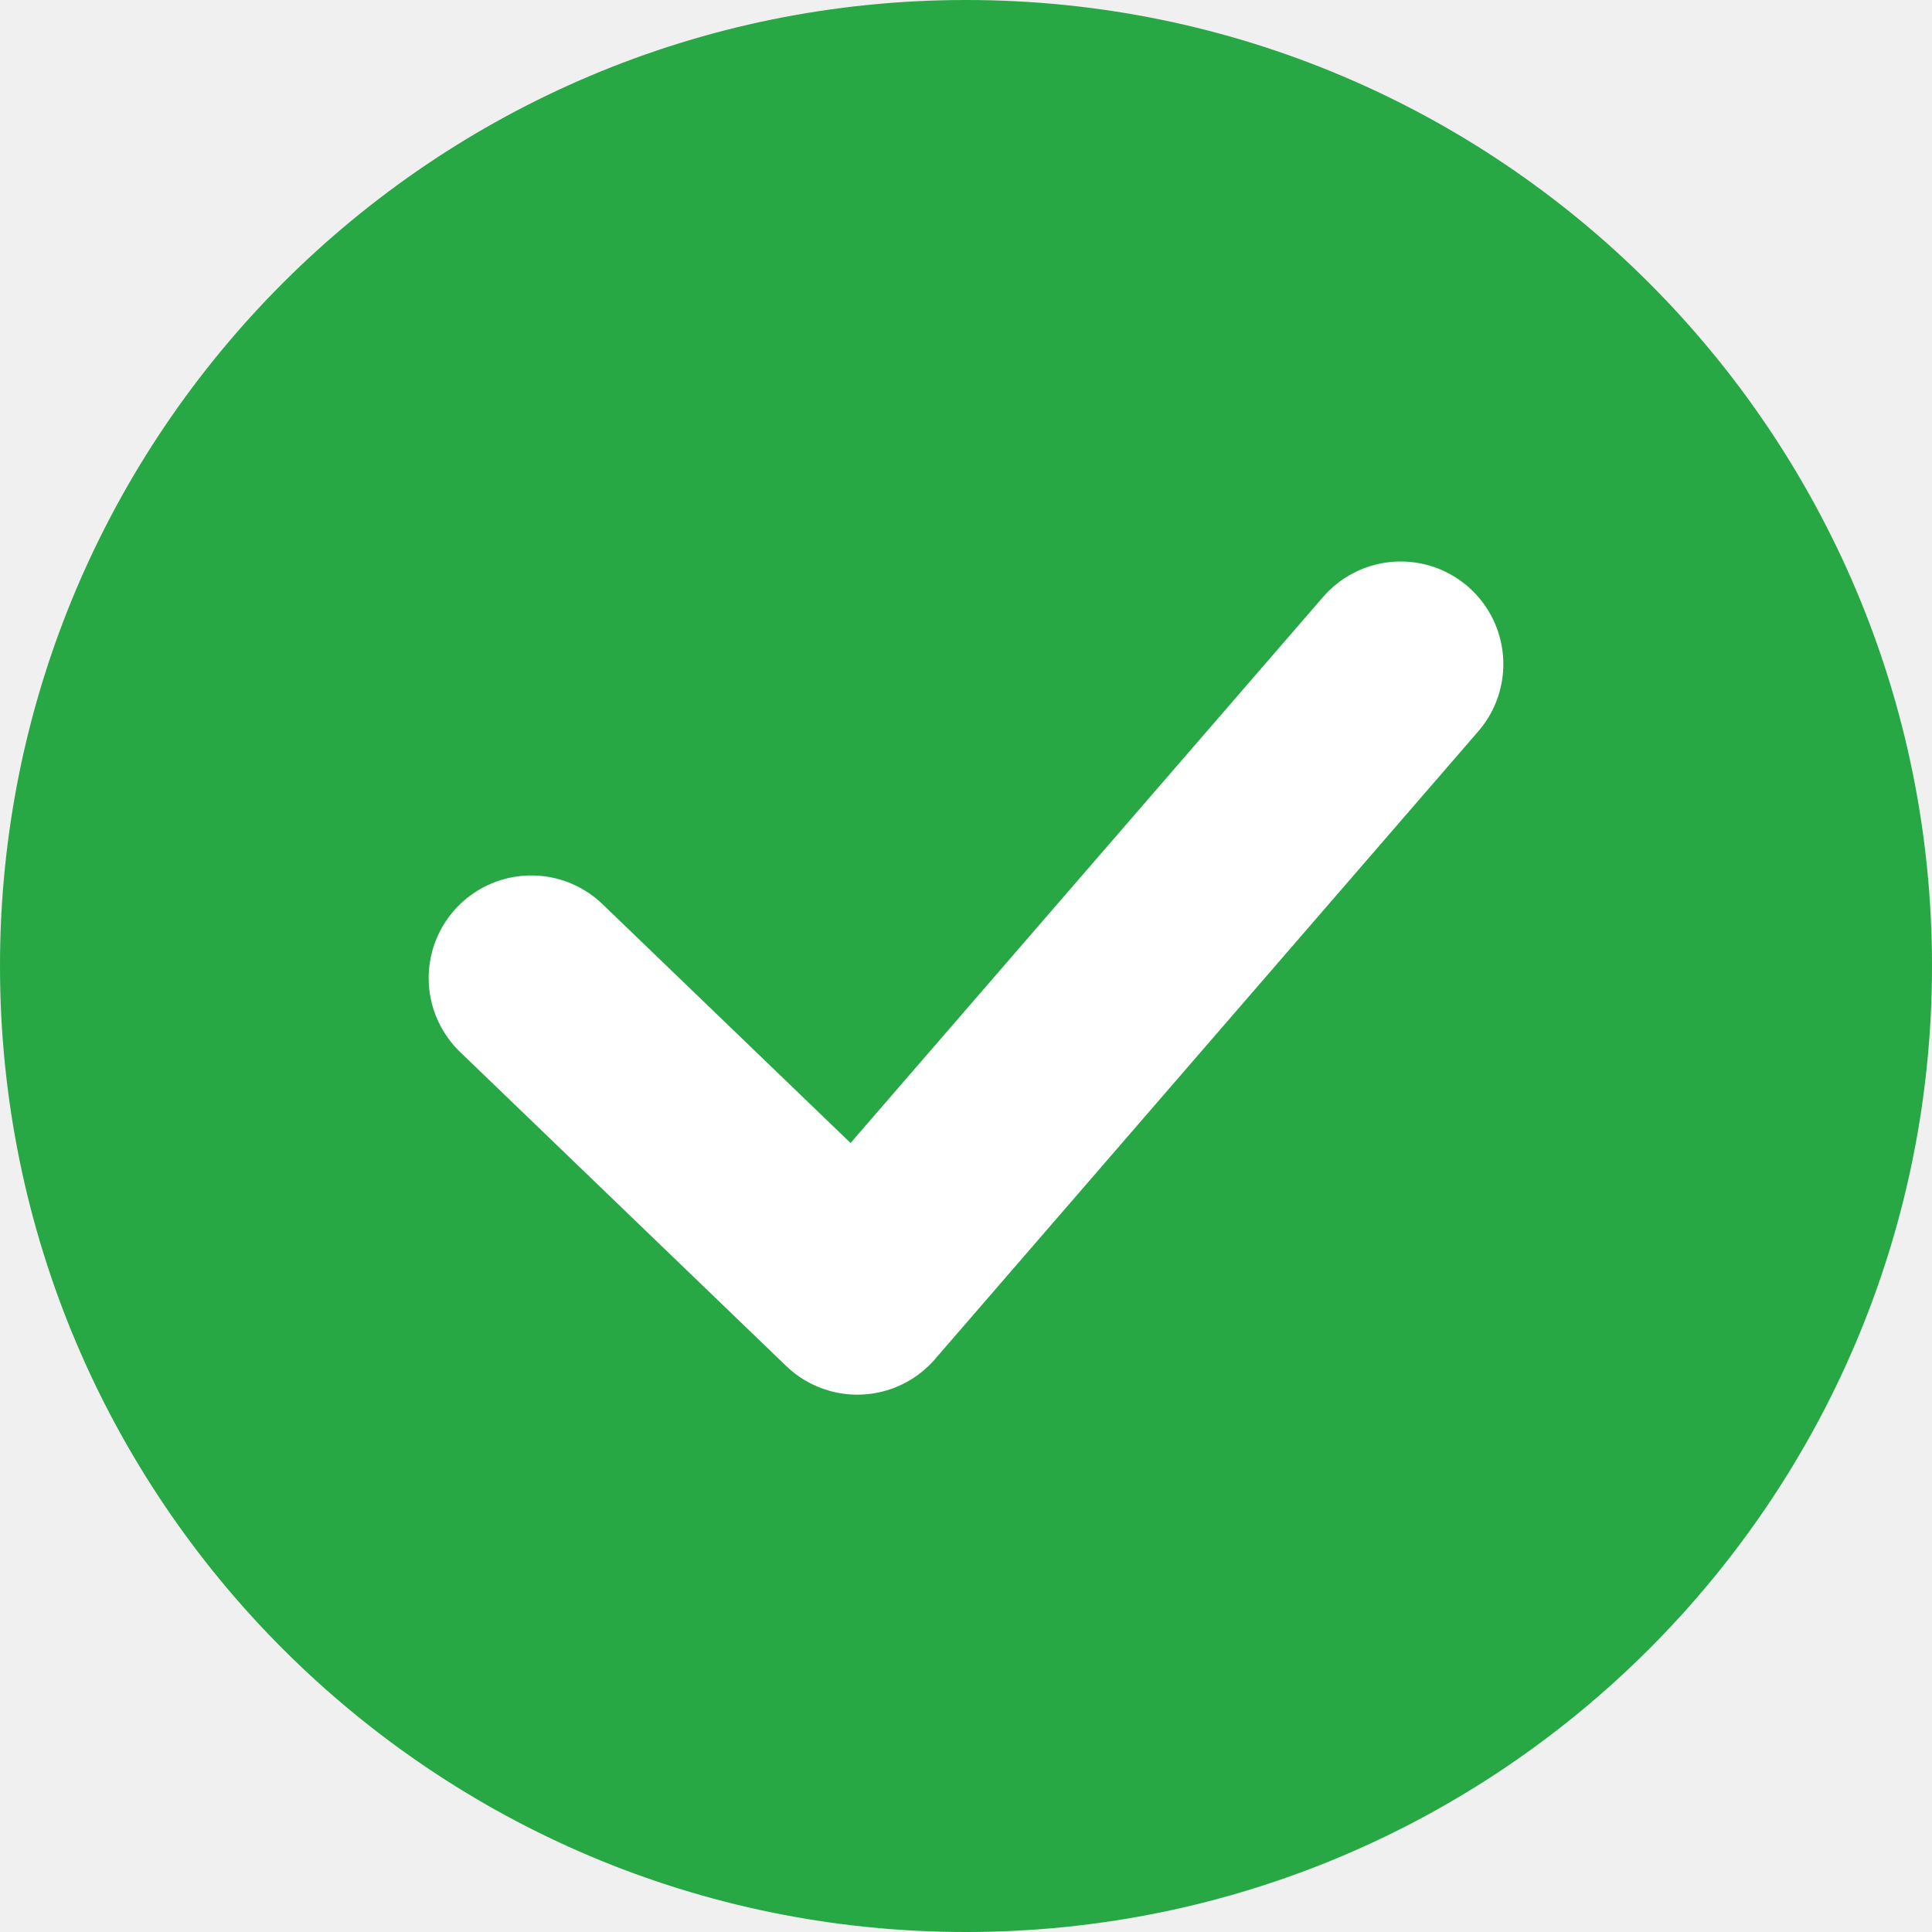
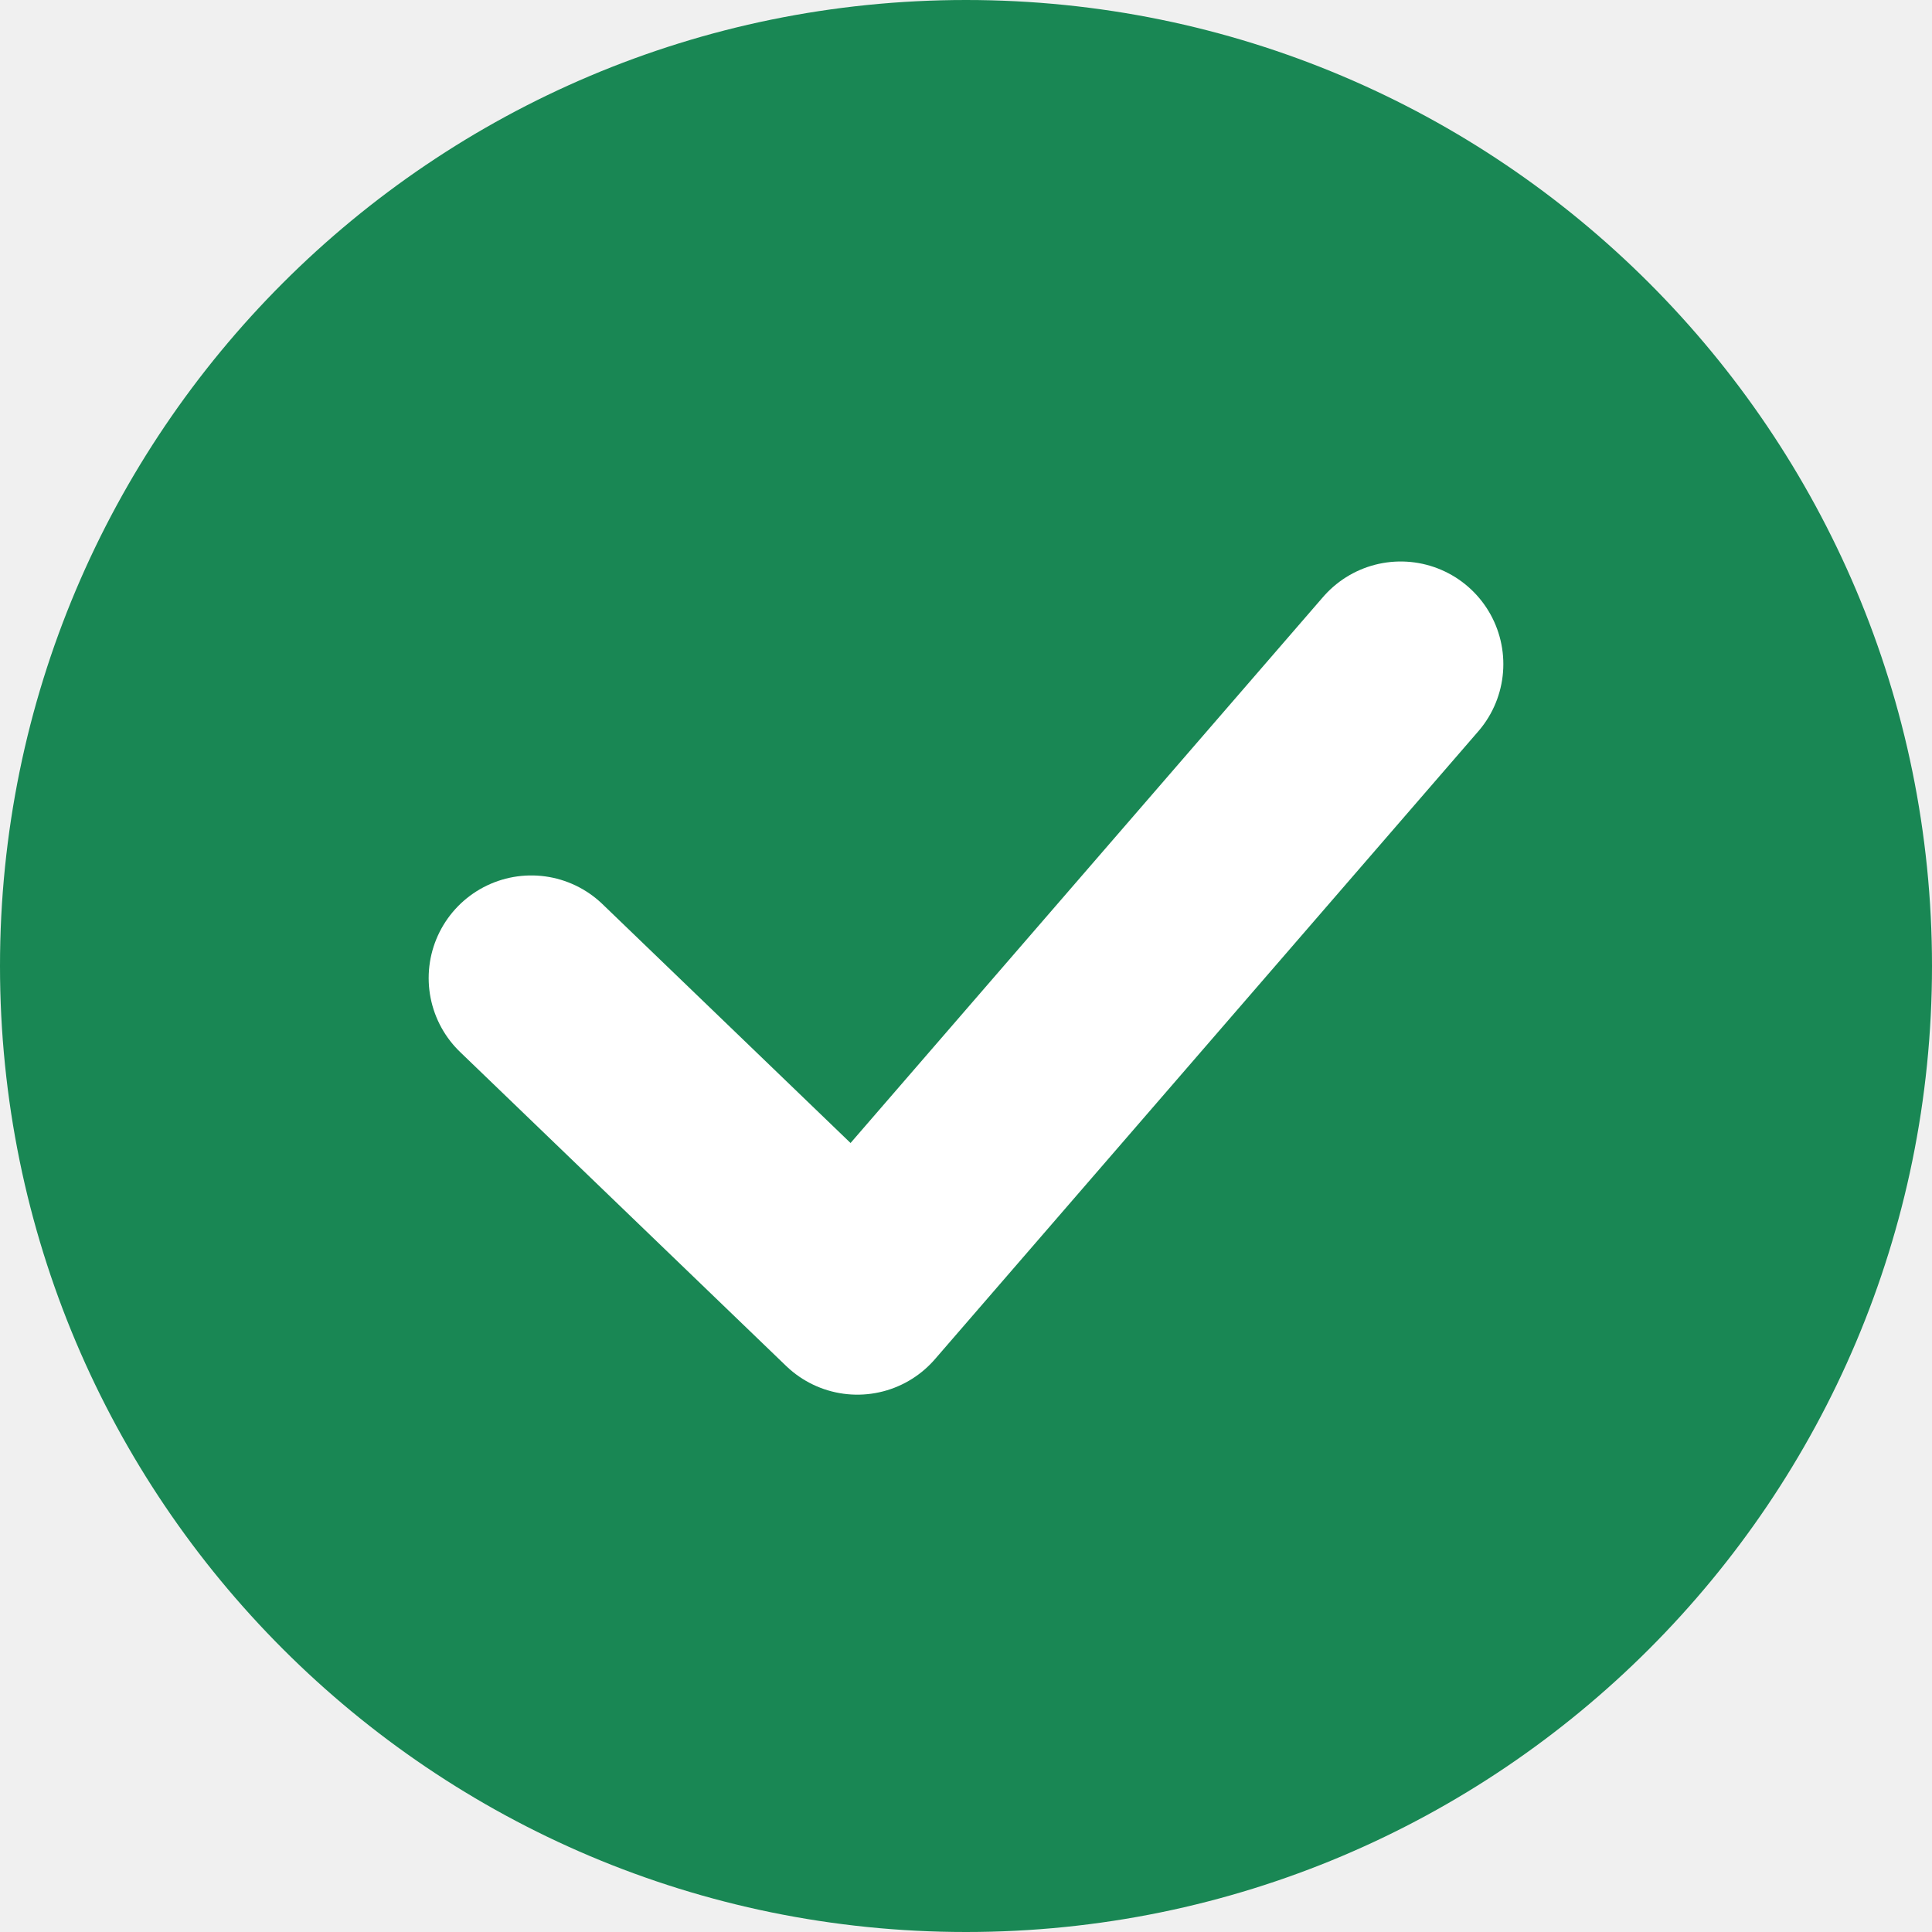
<svg xmlns="http://www.w3.org/2000/svg" width="16" height="16" viewBox="0 0 16 16" fill="none">
-   <circle cx="8" cy="8" r="8" fill="#28A745" />
+   <circle cx="8" cy="8" r="8" fill="#198754" />
  <path d="M11.6 5.5 7.1 10.7 4.4 8.1" stroke="#FFFFFF" stroke-width="1.7" stroke-linecap="round" stroke-linejoin="round" />
</svg>
